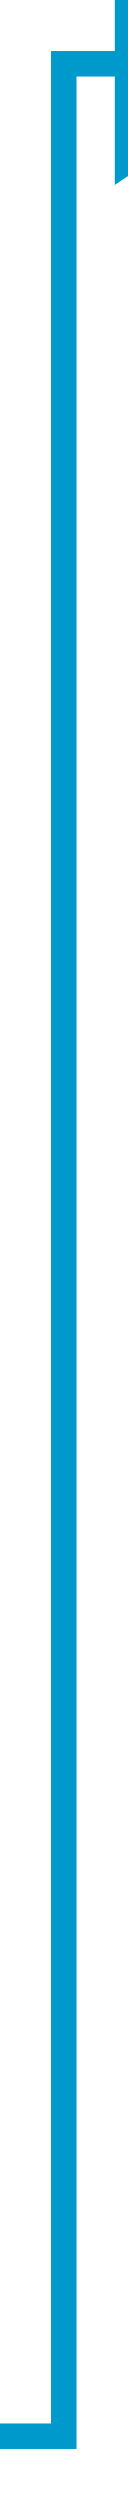
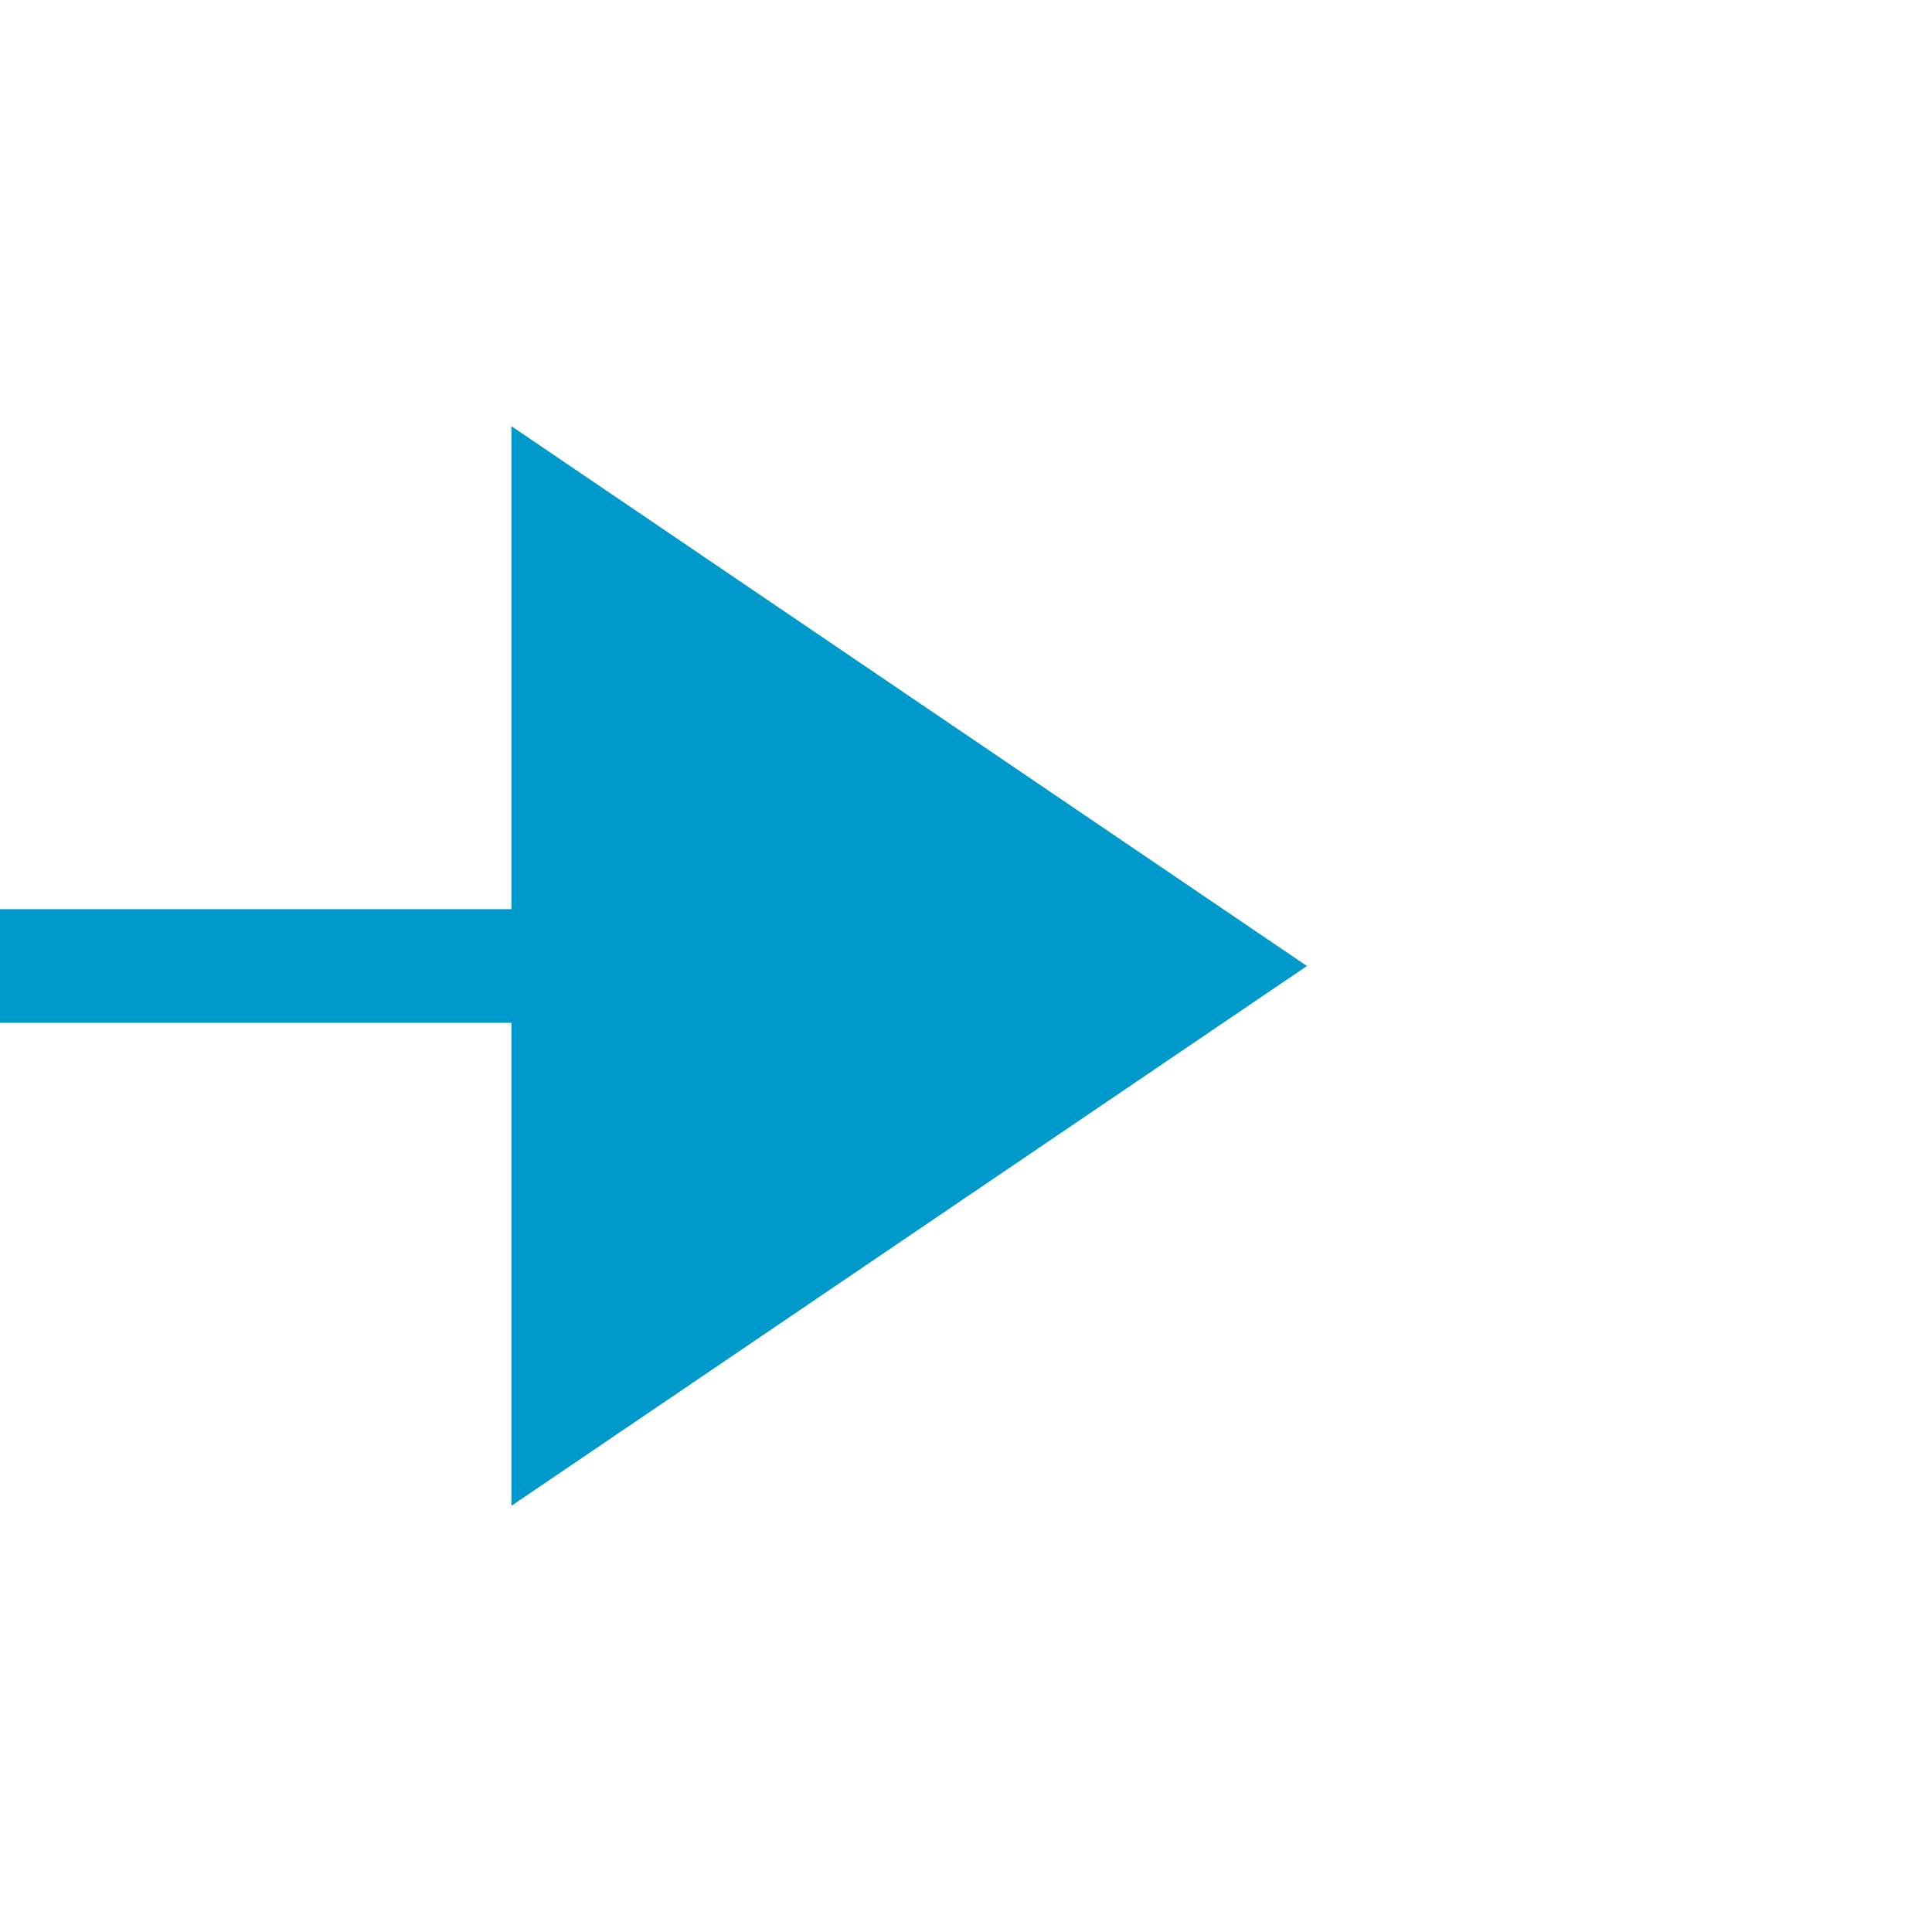
- <svg xmlns="http://www.w3.org/2000/svg" version="1.1" width="10px" height="196px" preserveAspectRatio="xMidYMin meet" viewBox="816 229  8 196">
-   <path d="M 717 420  L 820 420  L 820 234  L 826 234  " stroke-width="2" stroke="#0099cc" fill="none" />
-   <path d="M 824 243.5  L 838 234  L 824 224.5  L 824 243.5  Z " fill-rule="nonzero" fill="#0099cc" stroke="none" />
+ <svg xmlns="http://www.w3.org/2000/svg" version="1.1" width="34px" height="34px" preserveAspectRatio="xMinYMid meet" viewBox="422 443  34 32">
+   <path d="M 260 459  L 433 459  " stroke-width="2" stroke="#0099cc" fill="none" />
+   <path d="M 431 468.5  L 445 459  L 431 449.5  L 431 468.5  Z " fill-rule="nonzero" fill="#0099cc" stroke="none" />
</svg>
